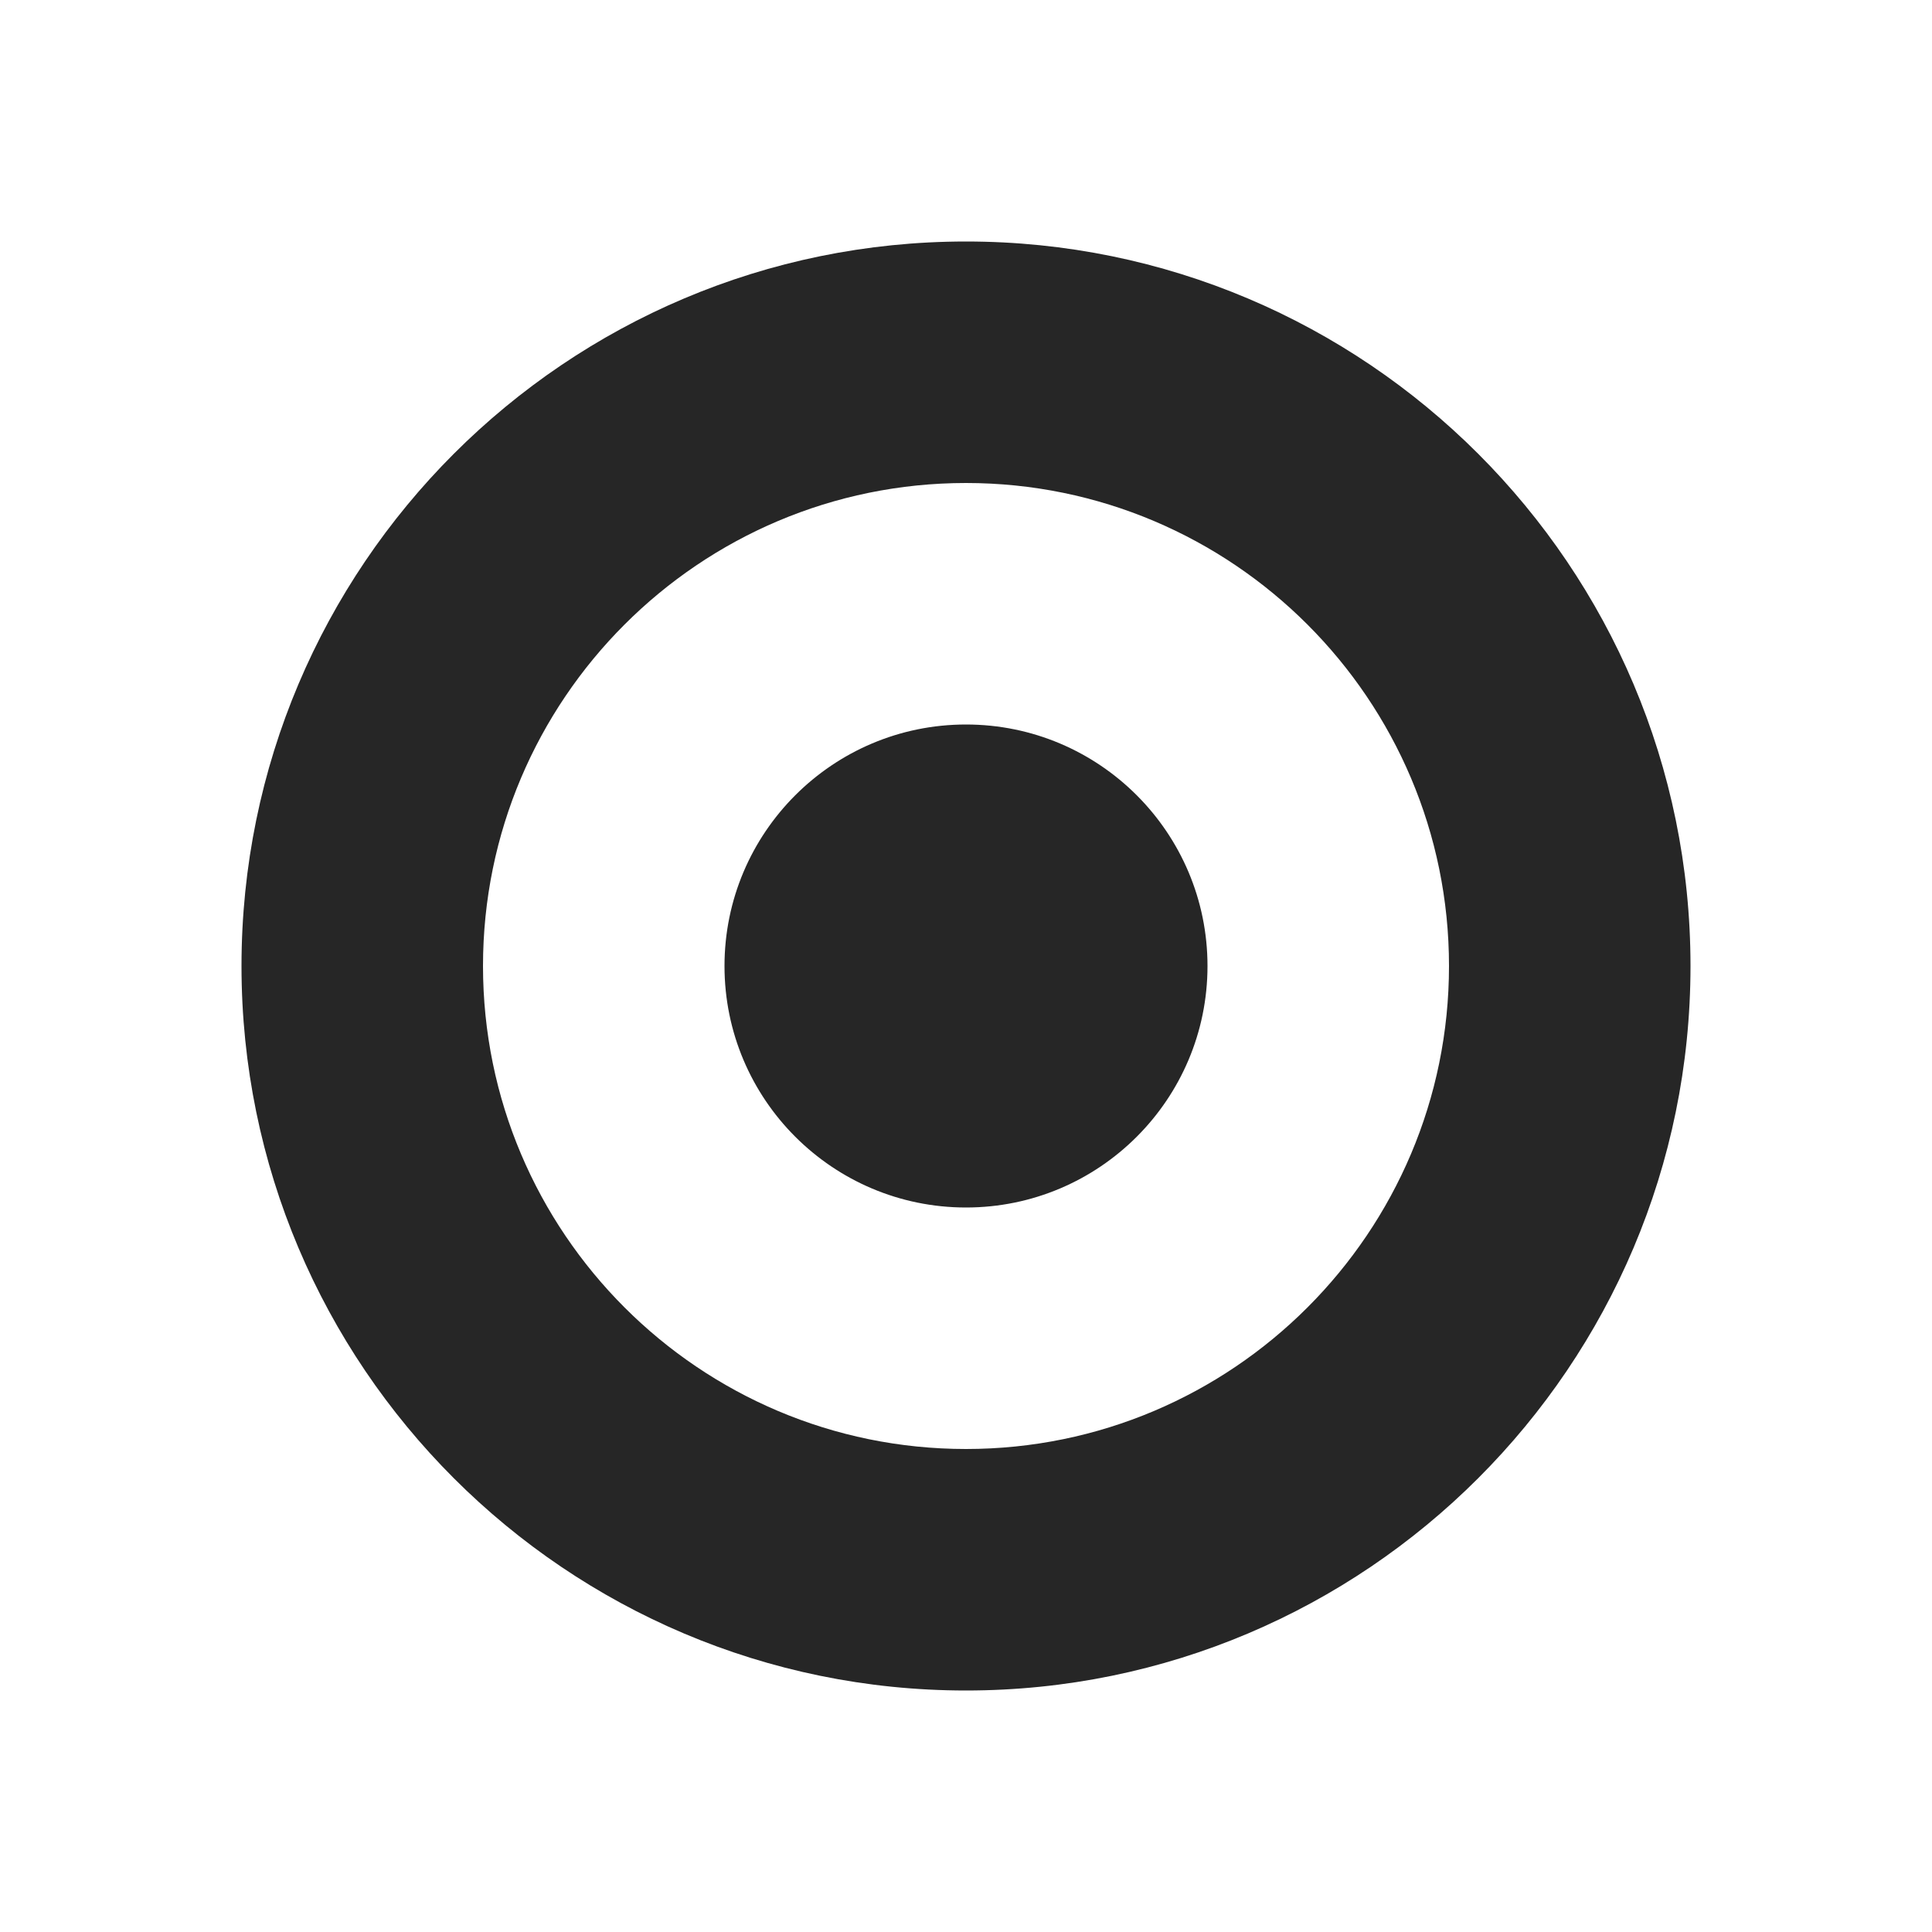
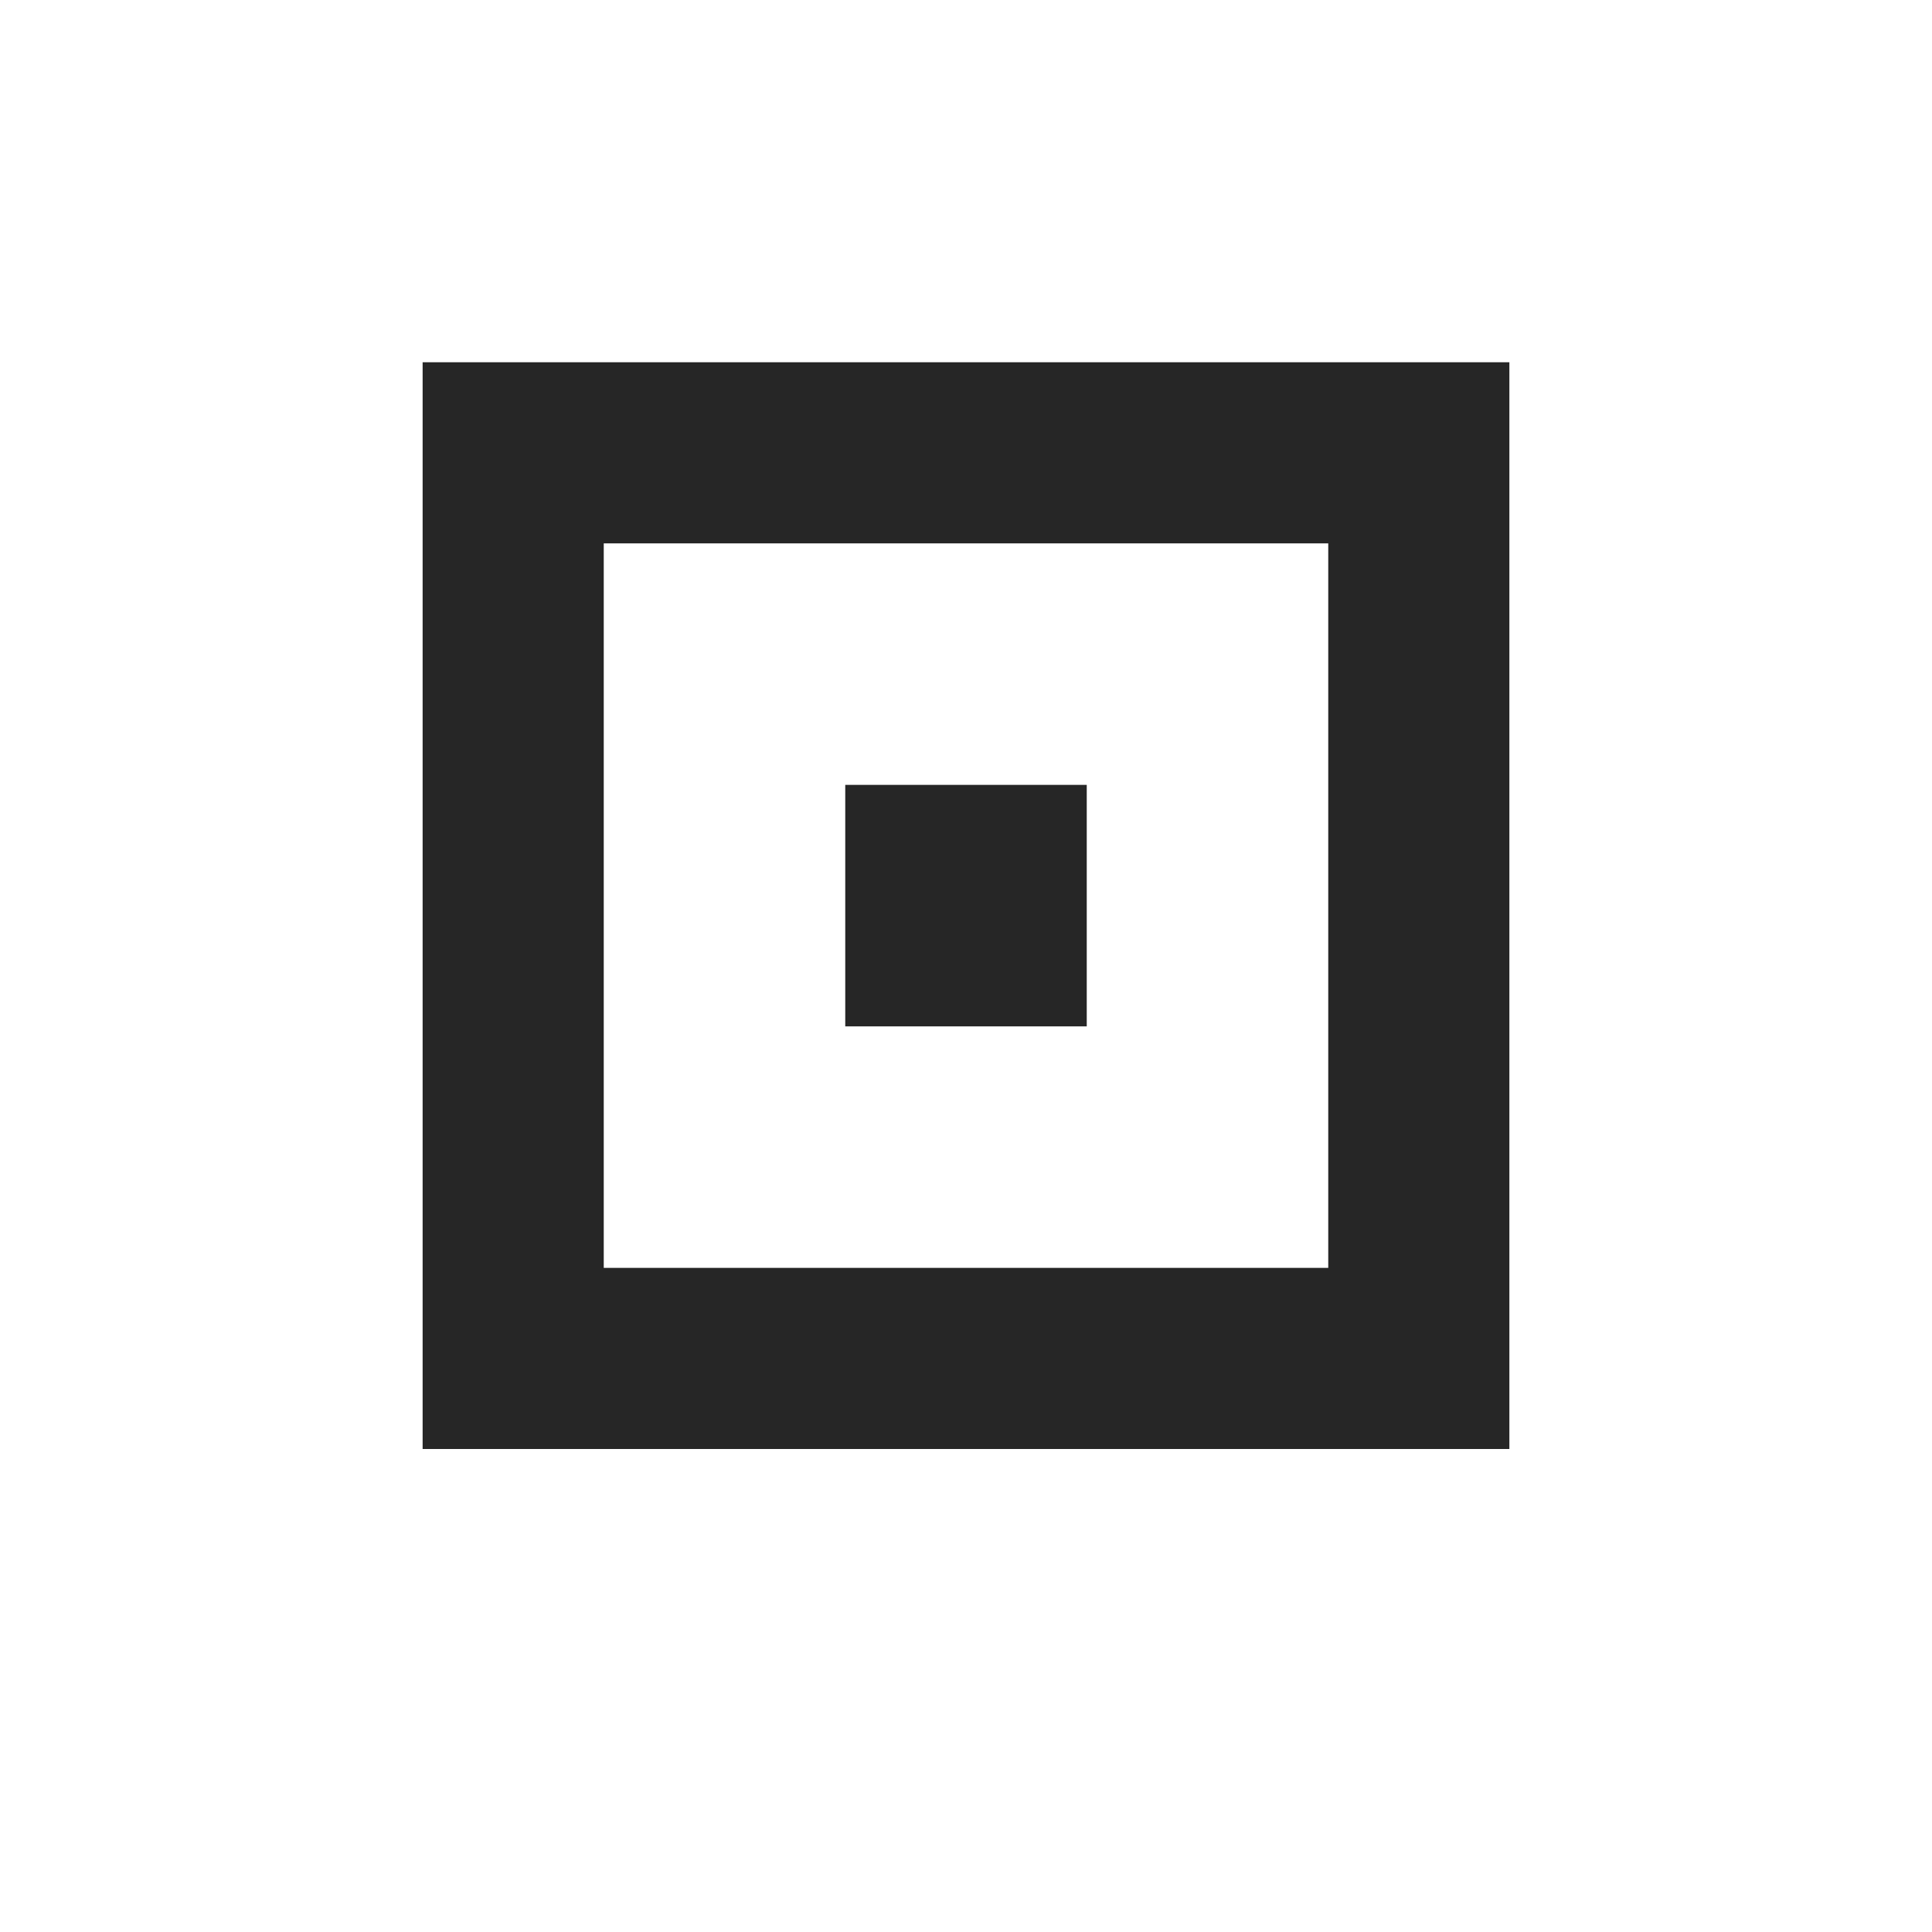
<svg xmlns="http://www.w3.org/2000/svg" width="100%" height="100%" viewBox="0 0 32 32" version="1.1" xml:space="preserve" style="fill-rule:evenodd;clip-rule:evenodd;stroke-linejoin:round;stroke-miterlimit:1.414;">
  <g transform="matrix(1,0,0,1,-108,-72)">
    <g id="selected_off" transform="matrix(1,0,0,1,108,72)">
      <rect x="0" y="0" width="32" height="32" style="fill:none;" />
-       <g transform="matrix(1,0,0,1,-108,-107)">
-         <path d="M124,111C130.623,111 136,116.377 136,123C136,129.623 130.623,135 124,135C117.377,135 112,129.623 112,123C112,116.377 117.377,111 124,111ZM124,115C128.415,115 132,118.585 132,123C132,127.415 128.415,131 124,131C119.585,131 116,127.415 116,123C116,118.585 119.585,115 124,115ZM124,119C126.208,119 128,120.792 128,123C128,125.208 126.208,127 124,127C121.792,127 120,125.208 120,123C120,120.792 121.792,119 124,119Z" style="fill-opacity:0.851;" />
+       <g transform="matrix(1,0,0,1,-108,-108)">
+         <path d="M115,114L133,114L133,132L115,132L115,114ZM130,117L118,117L118,129L130,129L130,117ZM126,121L122,121L122,125L126,125L126,121Z" style="fill-opacity:0.851;" />
      </g>
    </g>
  </g>
</svg>
